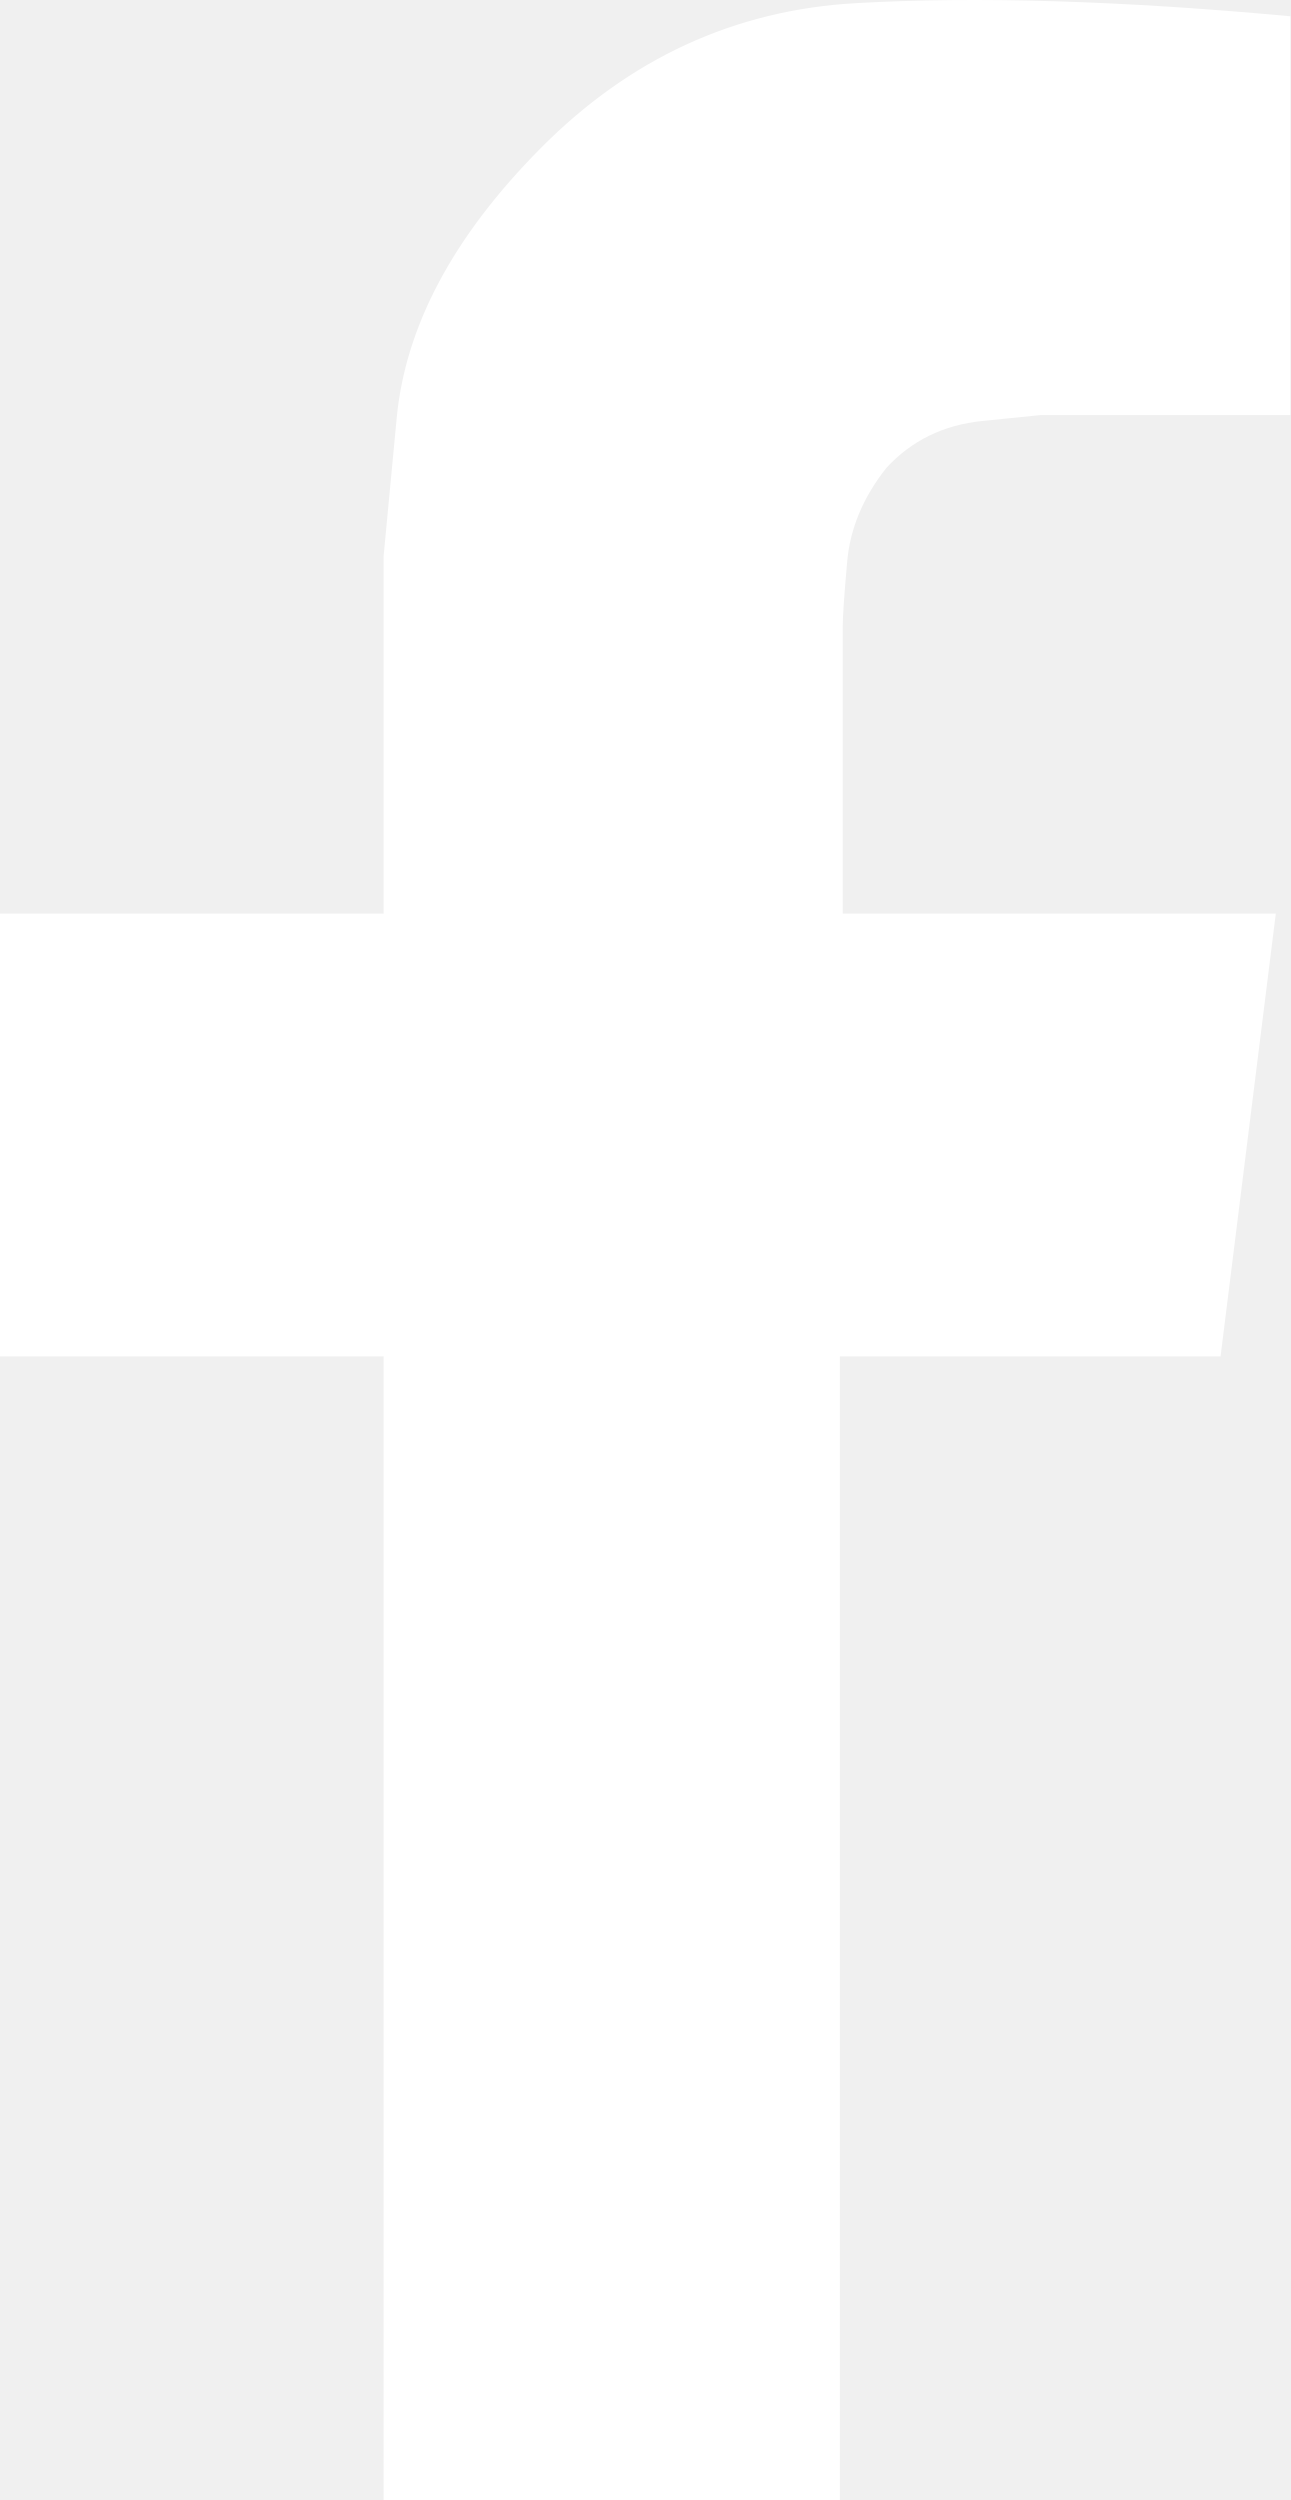
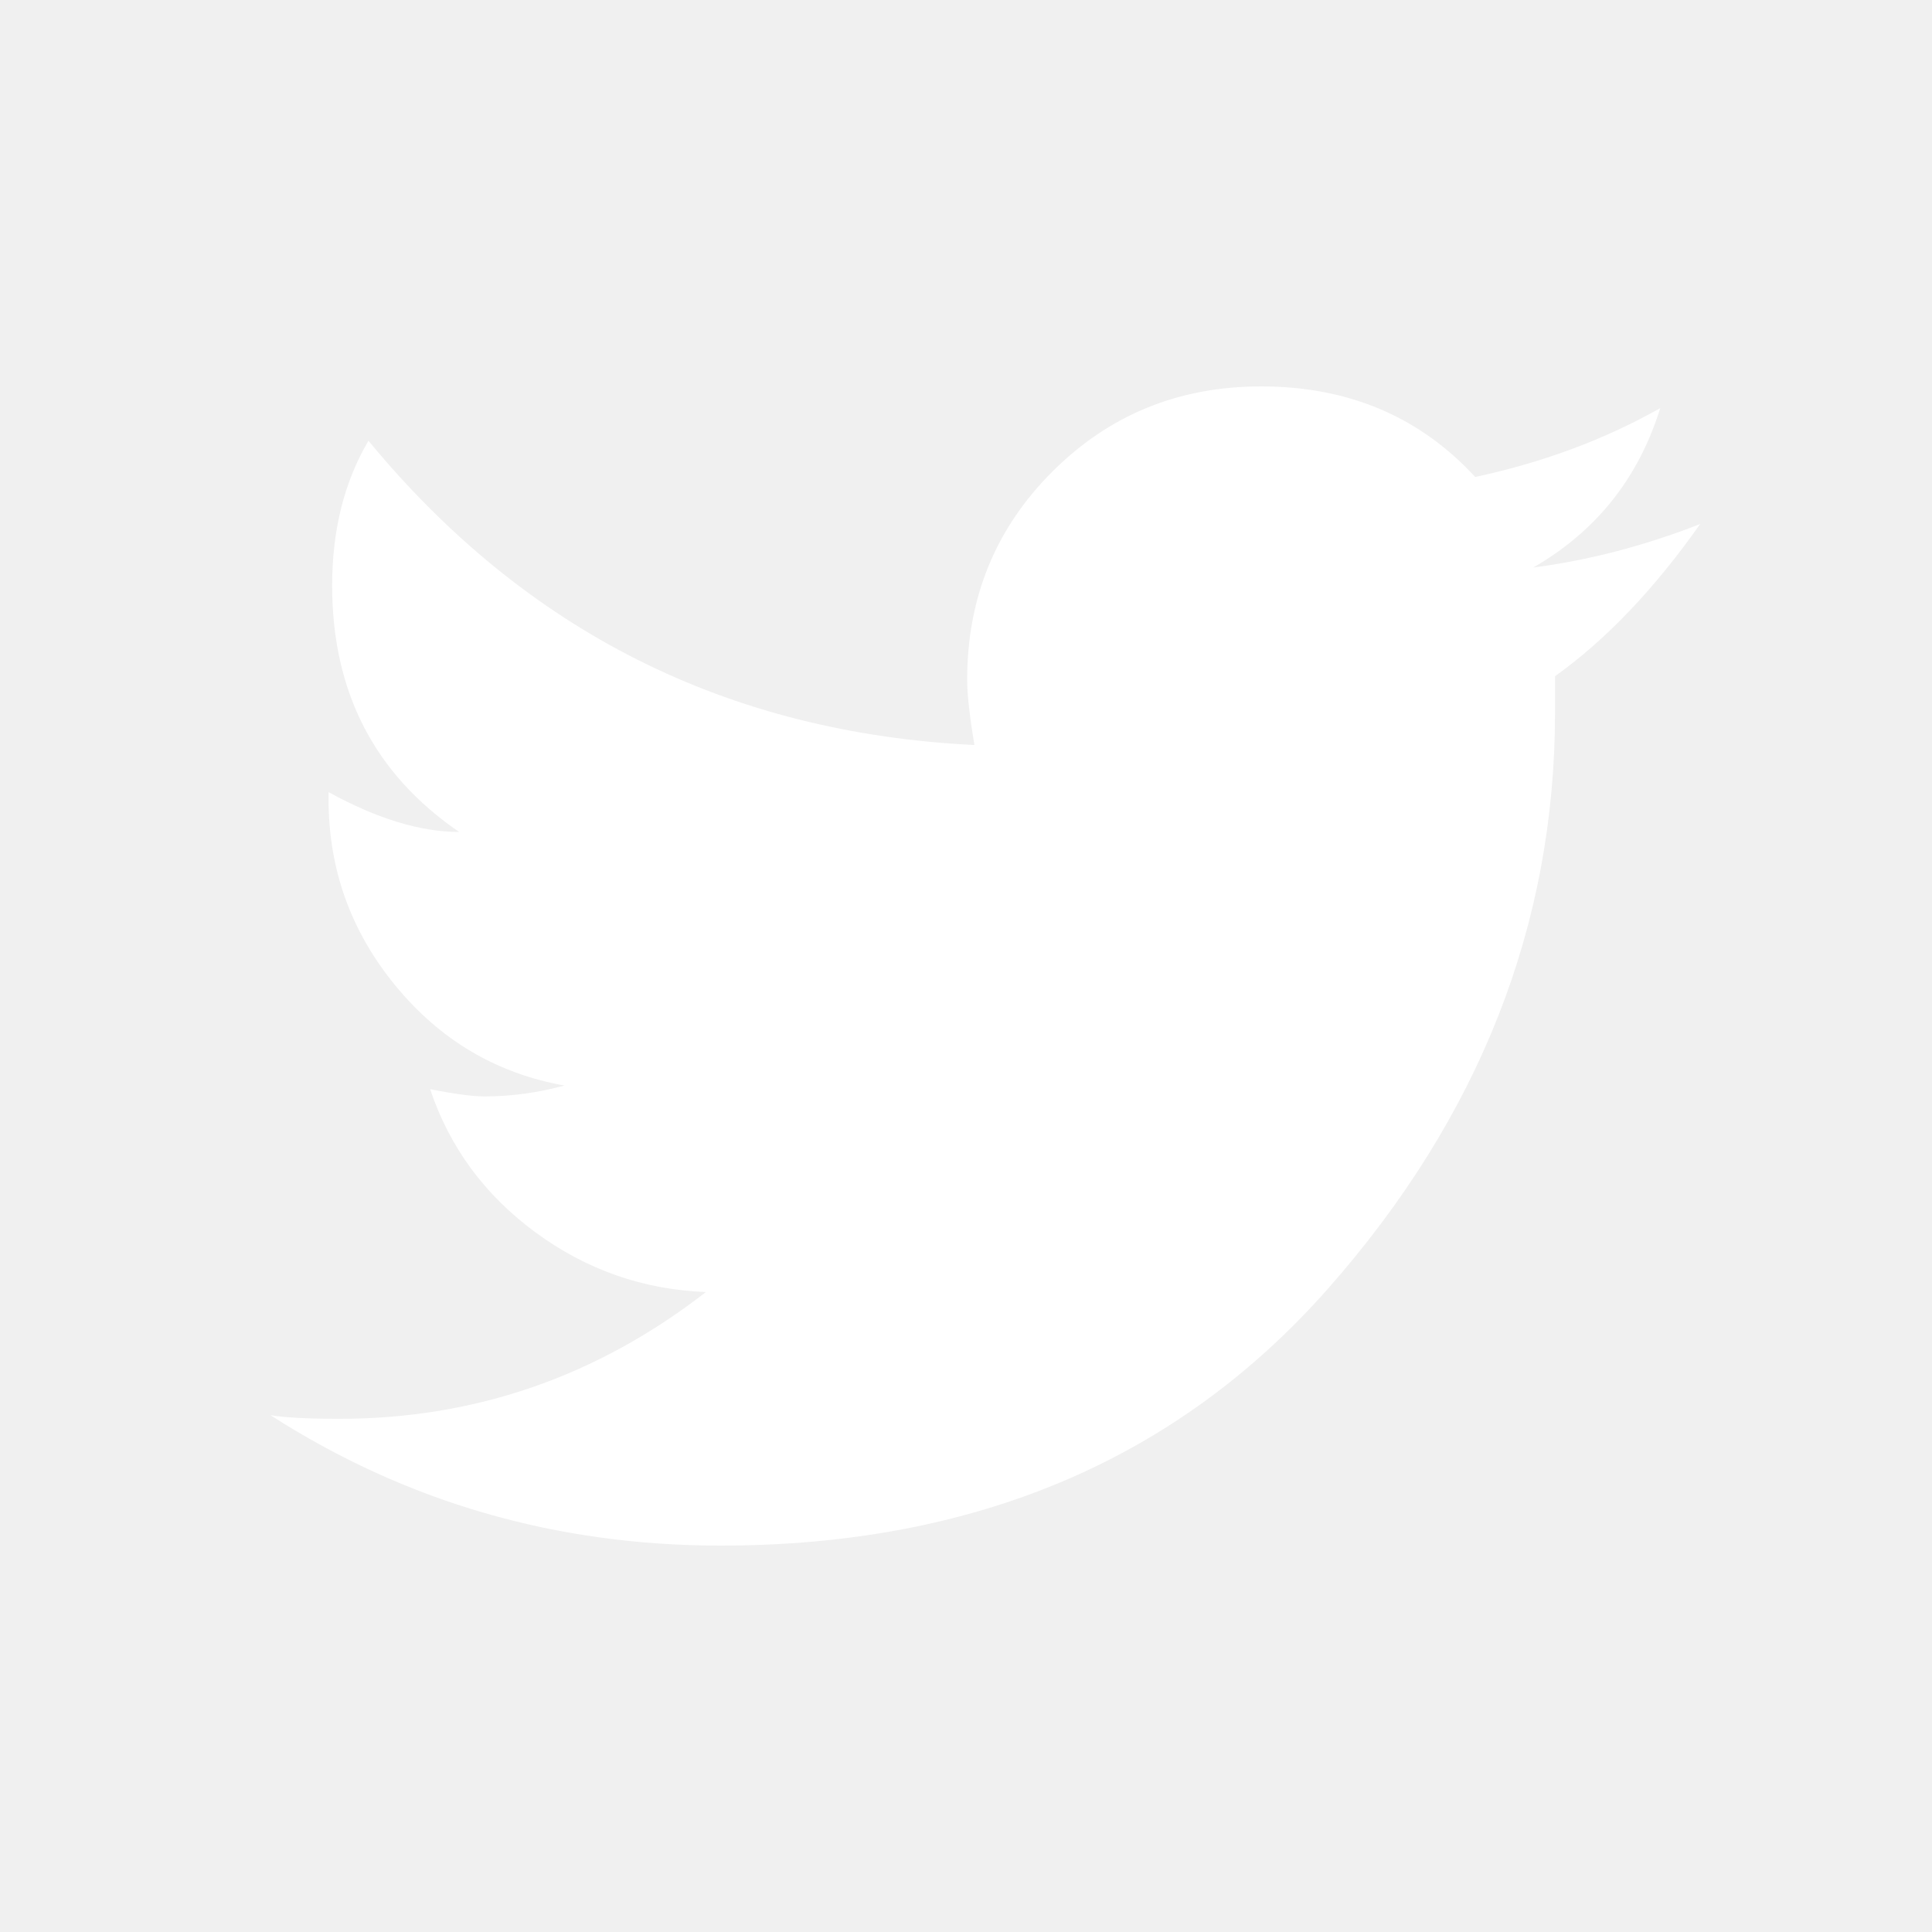
- <svg xmlns="http://www.w3.org/2000/svg" width="16px" height="31px" viewBox="0 0 16 31" version="1.1">
-   <g id="webdesign-1920" stroke="none" stroke-width="1" fill="none" fill-rule="evenodd">
-     <g id="Product-01" transform="translate(-297, -7624)" fill="#FFFFFF">
-       <g id="wrapper">
-         <g id="footer-section" transform="translate(0, 7381)">
-           <g id="Inner">
-             <g id="SNS-icons" transform="translate(210, 233)">
-               <g id="SNS-icons-facebook" transform="translate(70, 0)">
-                 <path d="M17,21.329 L21.757,21.329 L21.757,16.893 C21.757,16.893 21.811,16.323 21.919,15.184 C22.027,14.044 22.622,12.929 23.703,11.839 C24.808,10.724 26.111,10.124 27.613,10.039 C29.114,9.954 30.91,10.008 33,10.202 L33,15.147 L29.901,15.147 C29.901,15.147 29.661,15.172 29.18,15.22 C28.7,15.269 28.303,15.463 27.991,15.802 C27.703,16.166 27.541,16.553 27.505,16.965 C27.468,17.378 27.45,17.644 27.45,17.765 L27.45,21.329 L32.82,21.329 L32.135,26.819 L27.414,26.819 L27.414,41 L21.757,41 L21.757,26.819 L17,26.819 L17,21.329 Z" id="Fill-1" />
-               </g>
-             </g>
-           </g>
-         </g>
-       </g>
-     </g>
+ <svg xmlns="http://www.w3.org/2000/svg" width="50px" height="50px" viewBox="0 0 50 50" version="1.1">
+   <g id="SNS-icons-twitter" stroke="none" stroke-width="1" fill="none" fill-rule="evenodd">
+     <path d="M44,13.562 C42.81,15.25 41.558,16.562 40.244,17.5 L40.244,18.438 C40.244,23.938 38.287,28.906 34.374,33.344 C30.461,37.781 25.218,40 18.645,40 C14.387,40 10.506,38.875 7,36.625 C7.376,36.688 7.97,36.719 8.784,36.719 C12.29,36.719 15.452,35.625 18.269,33.438 C16.641,33.375 15.17,32.859 13.855,31.891 C12.541,30.922 11.633,29.688 11.132,28.188 C11.758,28.312 12.228,28.375 12.541,28.375 C13.229,28.375 13.918,28.281 14.607,28.094 C12.854,27.781 11.398,26.922 10.24,25.516 C9.082,24.109 8.503,22.5 8.503,20.688 L8.503,20.5 C9.755,21.188 10.882,21.531 11.883,21.531 C9.692,20.031 8.596,17.906 8.596,15.156 C8.596,13.719 8.909,12.469 9.536,11.406 C13.605,16.344 18.832,18.969 25.218,19.281 C25.093,18.531 25.03,17.969 25.03,17.594 C25.03,15.469 25.766,13.672 27.237,12.203 C28.709,10.734 30.508,10 32.637,10 C34.891,10 36.738,10.781 38.178,12.344 C39.931,11.969 41.527,11.375 42.967,10.562 C42.404,12.375 41.308,13.75 39.68,14.688 C41.12,14.5 42.56,14.125 44,13.562 Z" id="Fill-1" fill="#FFFFFF" />
  </g>
</svg>
